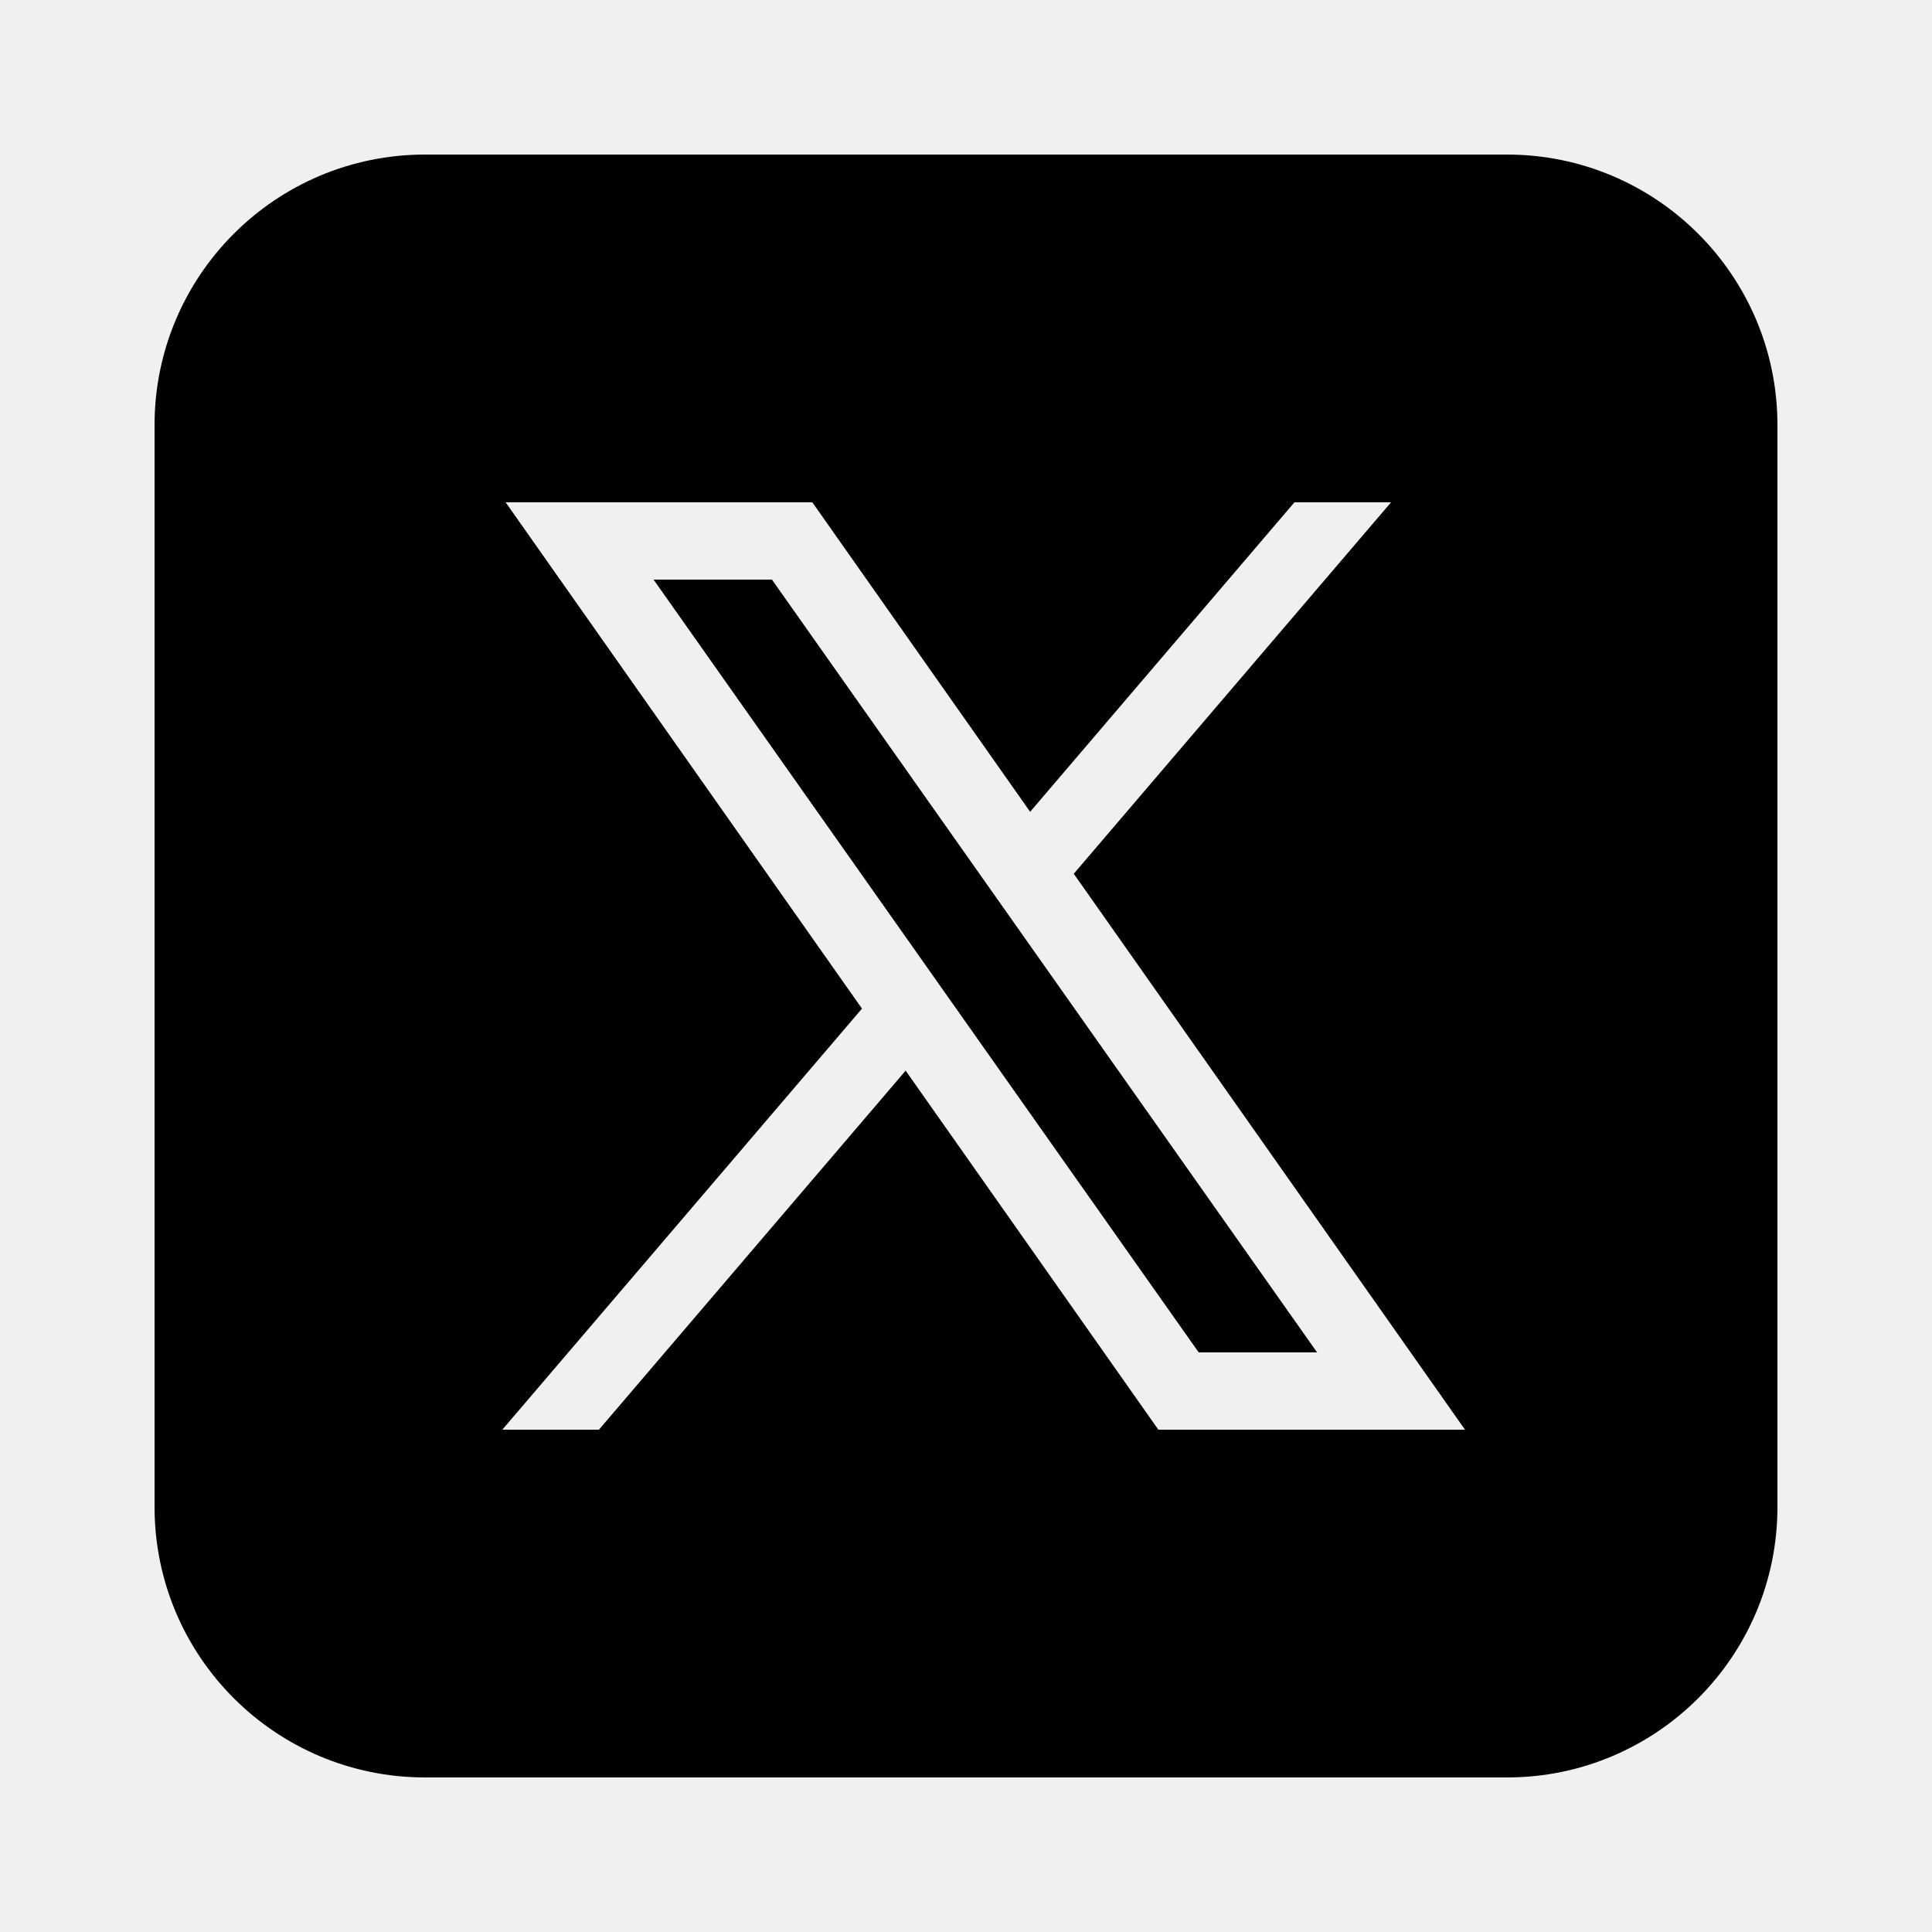
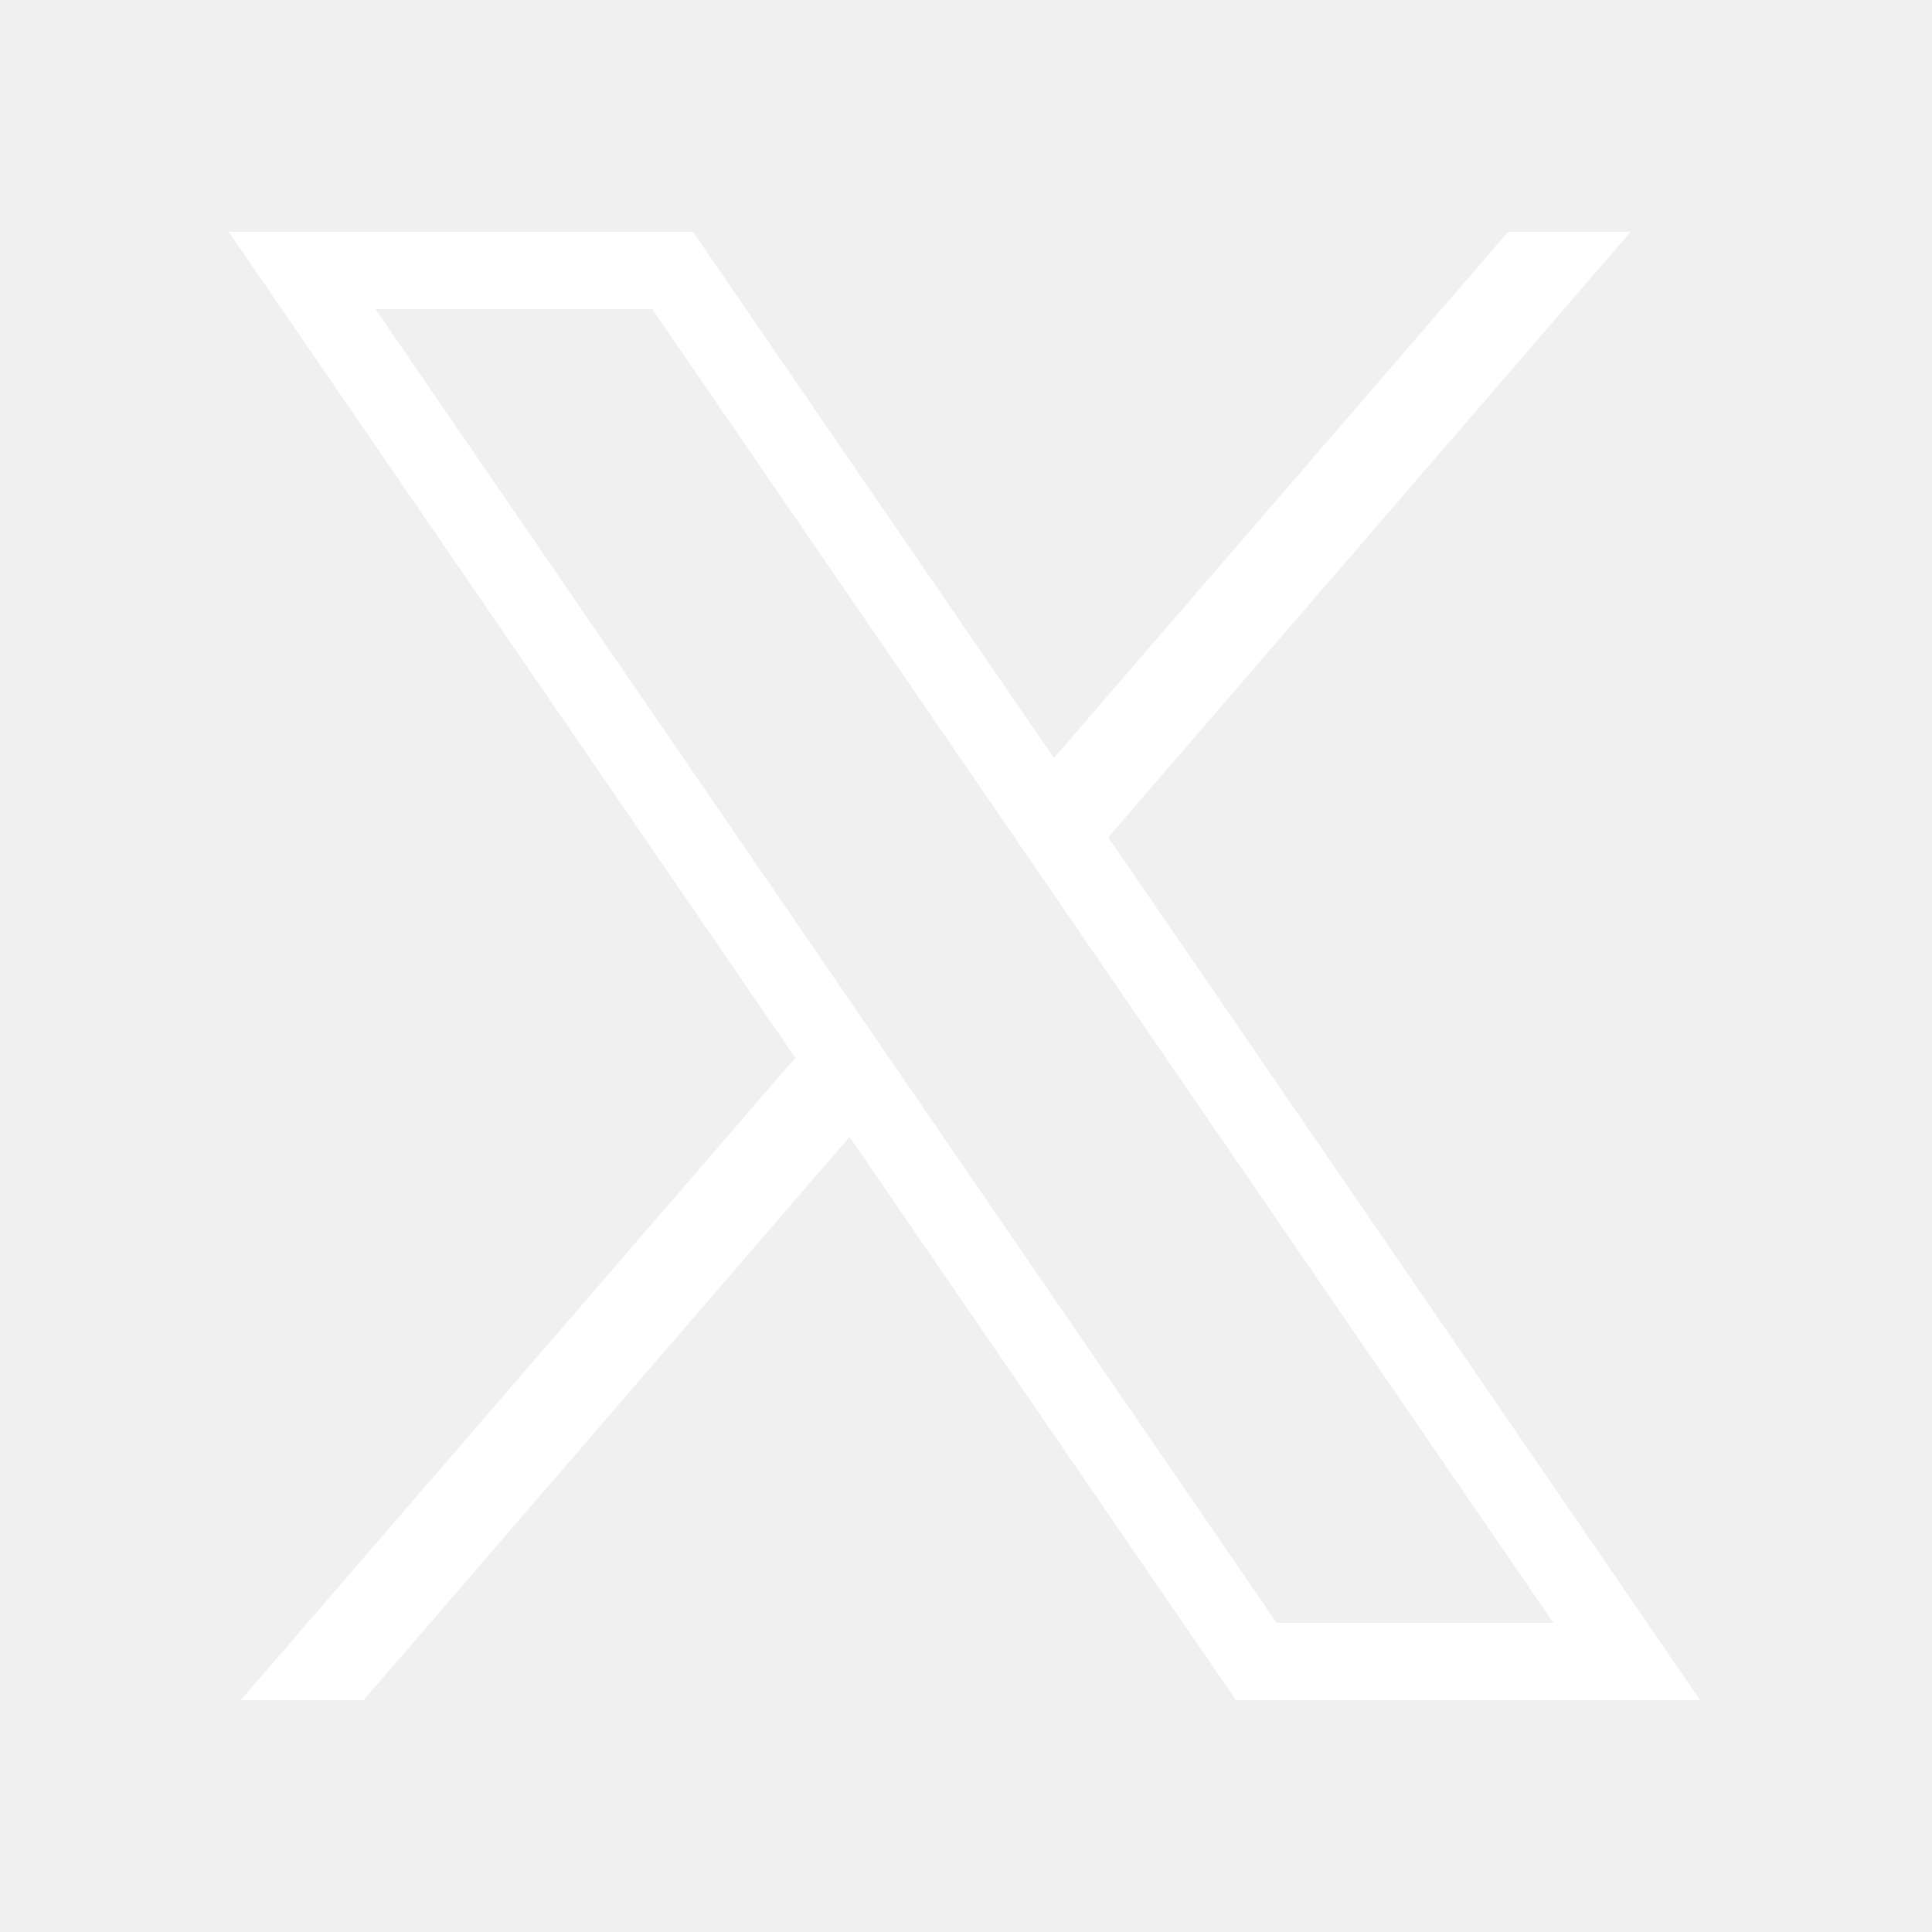
- <svg xmlns="http://www.w3.org/2000/svg" version="1.1" baseProfile="basic" id="Layer_1" x="0px" y="0px" viewBox="0 0 50 50" xml:space="preserve">
-   <g>
-     <path d="M39,4H11c-3.866,0-7,3.134-7,7v28c0,3.866,3.134,7,7,7h28c3.866,0,7-3.134,7-7V11C46,7.134,42.866,4,39,4z M29.978,37   l-6.54-9.292L15.5,37H13l9.308-10.897L13.086,13h7.937l5.637,8.009L33.5,13H36l-8.211,9.613L37.914,37H29.978z" />
-     <polygon points="16.914,15 31.022,35 34.086,35 19.978,15  " />
+ <svg xmlns="http://www.w3.org/2000/svg" viewBox="0,0,256,256" width="500px" height="500px" fill-rule="nonzero">
+   <g fill="#ffffff" fill-rule="nonzero" stroke="none" stroke-width="1" stroke-linecap="butt" stroke-linejoin="miter" stroke-miterlimit="10" stroke-dasharray="" stroke-dashoffset="0" font-family="none" font-weight="none" font-size="none" text-anchor="none" style="mix-blend-mode: normal">
+     <g transform="scale(5.12,5.12)">
+       <path d="M5.92,6l14.662,21.375l-14.352,16.625h3.18l12.576,-14.578l10,14.578h12.014l-15.318,-22.33l13.518,-15.67h-3.17l-11.754,13.617l-9.342,-13.617zM9.717,8h7.164l23.322,34h-7.164z" />
+     </g>
  </g>
</svg>
